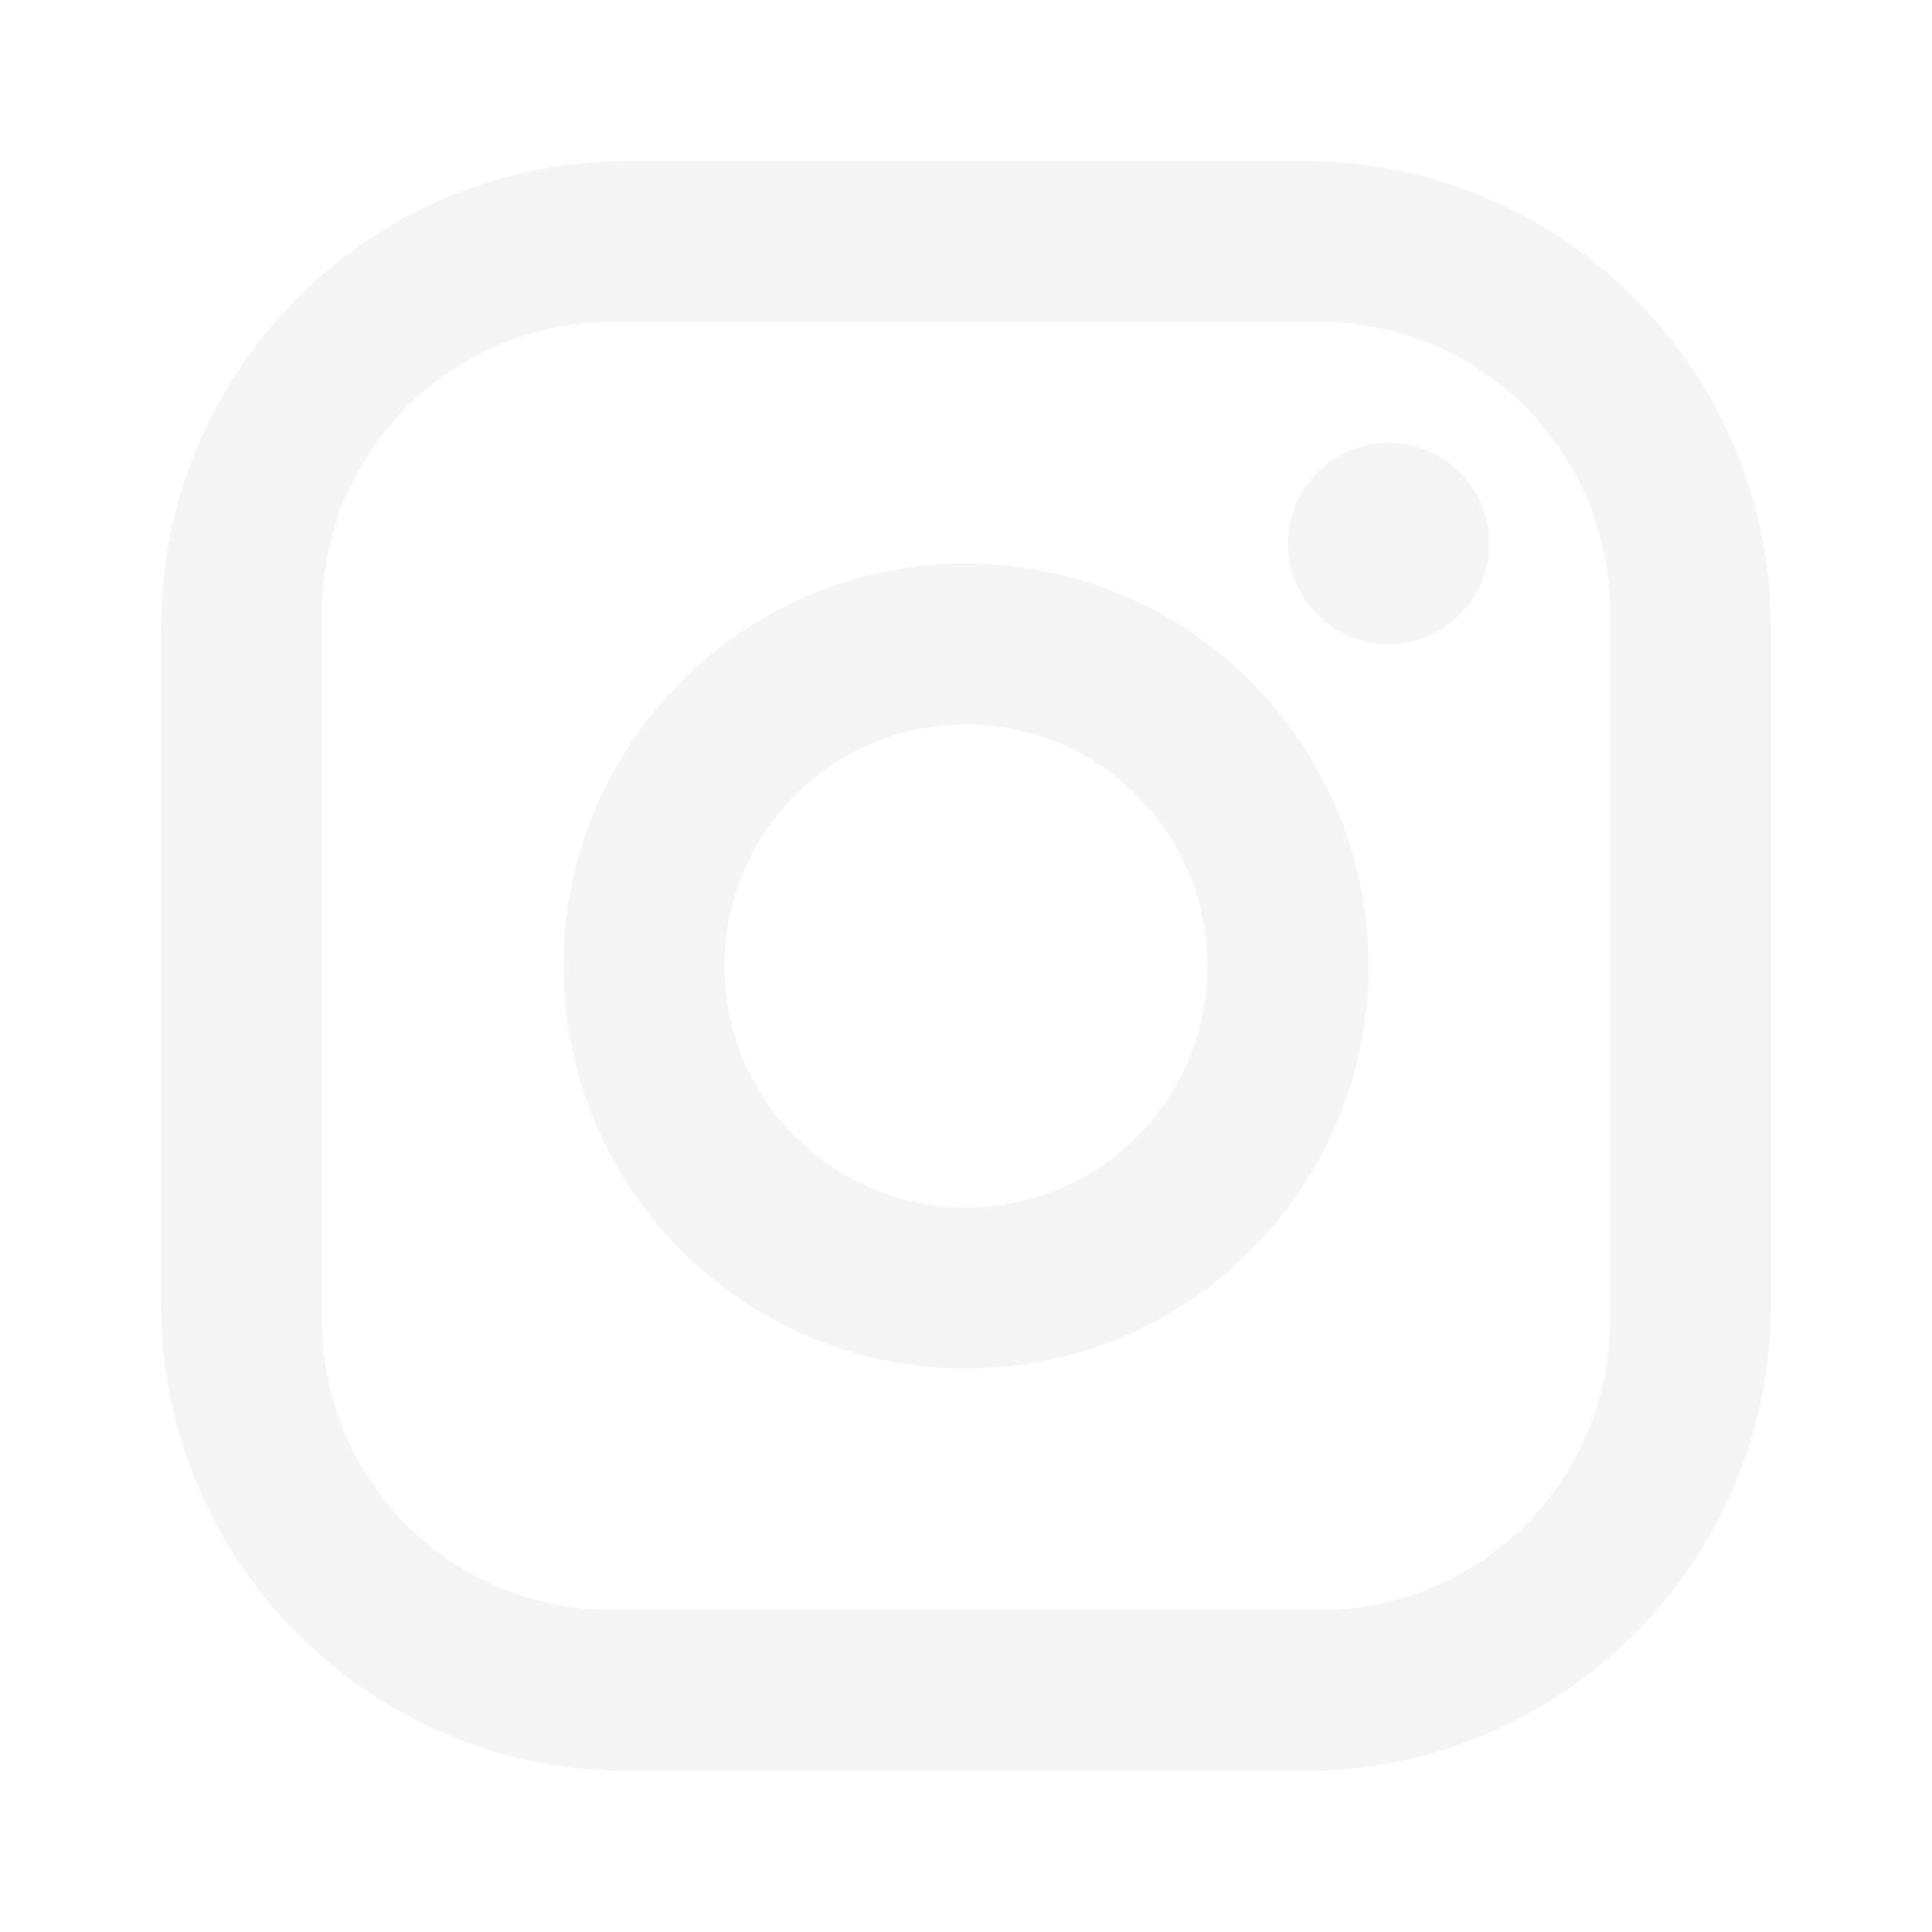
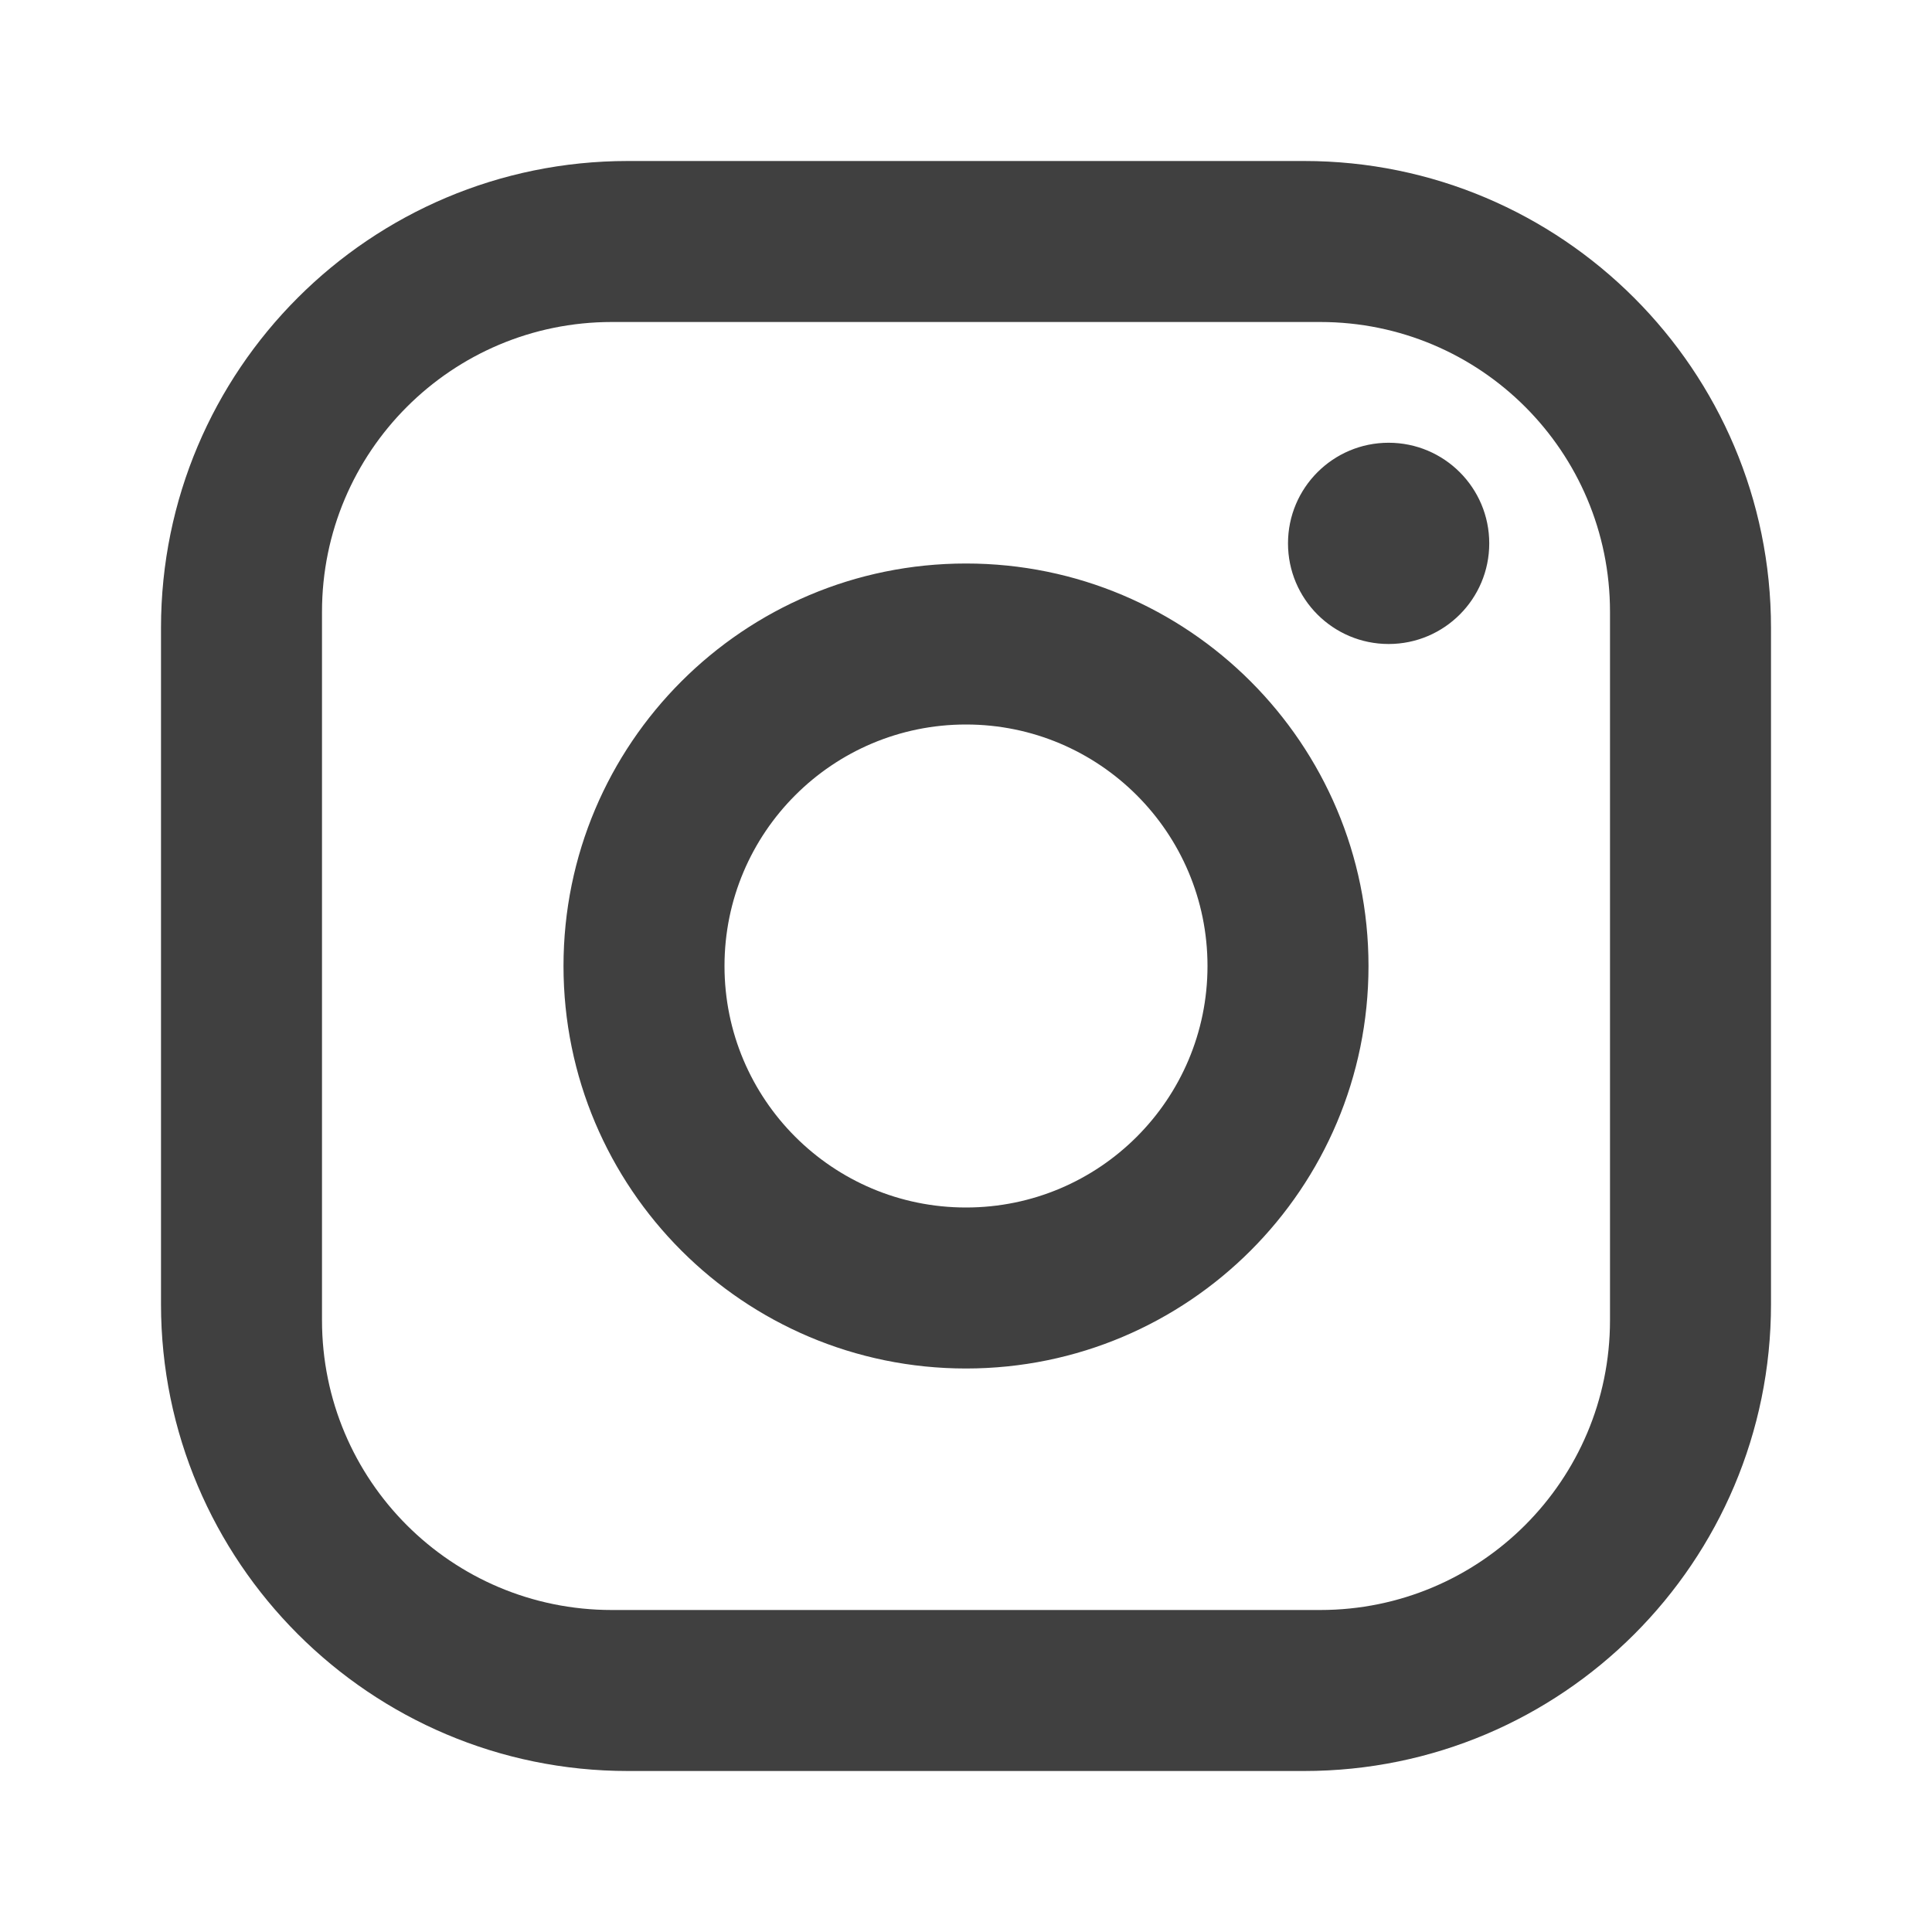
<svg xmlns="http://www.w3.org/2000/svg" viewBox="0 0 24 24">
-   <path fill="#f5f5f5" d="M7.8,2H16.2C19.4,2 22,4.6 22,7.8V16.2A5.8,5.8 0 0,1 16.2,22H7.8C4.6,22 2,19.4 2,16.2V7.8A5.8,5.8 0 0,1 7.8,2M7.6,4A3.6,3.6 0 0,0 4,7.6V16.4C4,18.39 5.61,20 7.6,20H16.4A3.6,3.6 0 0,0 20,16.4V7.6C20,5.61 18.39,4 16.4,4H7.6M17.25,5.5A1.25,1.25 0 0,1 18.5,6.75A1.25,1.25 0 0,1 17.25,8A1.25,1.25 0 0,1 16,6.75A1.25,1.25 0 0,1 17.25,5.5M12,7A5,5 0 0,1 17,12A5,5 0 0,1 12,17A5,5 0 0,1 7,12A5,5 0 0,1 12,7M12,9A3,3 0 0,0 9,12A3,3 0 0,0 12,15A3,3 0 0,0 15,12A3,3 0 0,0 12,9Z" />
+   <path fill="#404040" d="M7.8,2H16.2C19.4,2 22,4.6 22,7.8V16.2A5.8,5.8 0 0,1 16.2,22H7.8C4.6,22 2,19.4 2,16.2V7.8A5.8,5.8 0 0,1 7.8,2M7.6,4A3.6,3.6 0 0,0 4,7.6V16.4C4,18.39 5.61,20 7.6,20H16.4A3.6,3.6 0 0,0 20,16.4V7.6C20,5.61 18.39,4 16.4,4H7.6M17.25,5.5A1.25,1.25 0 0,1 18.5,6.75A1.25,1.25 0 0,1 17.25,8A1.25,1.25 0 0,1 16,6.75A1.25,1.25 0 0,1 17.25,5.5M12,7A5,5 0 0,1 17,12A5,5 0 0,1 12,17A5,5 0 0,1 7,12A5,5 0 0,1 12,7M12,9A3,3 0 0,0 9,12A3,3 0 0,0 12,15A3,3 0 0,0 15,12A3,3 0 0,0 12,9Z" />
</svg>
